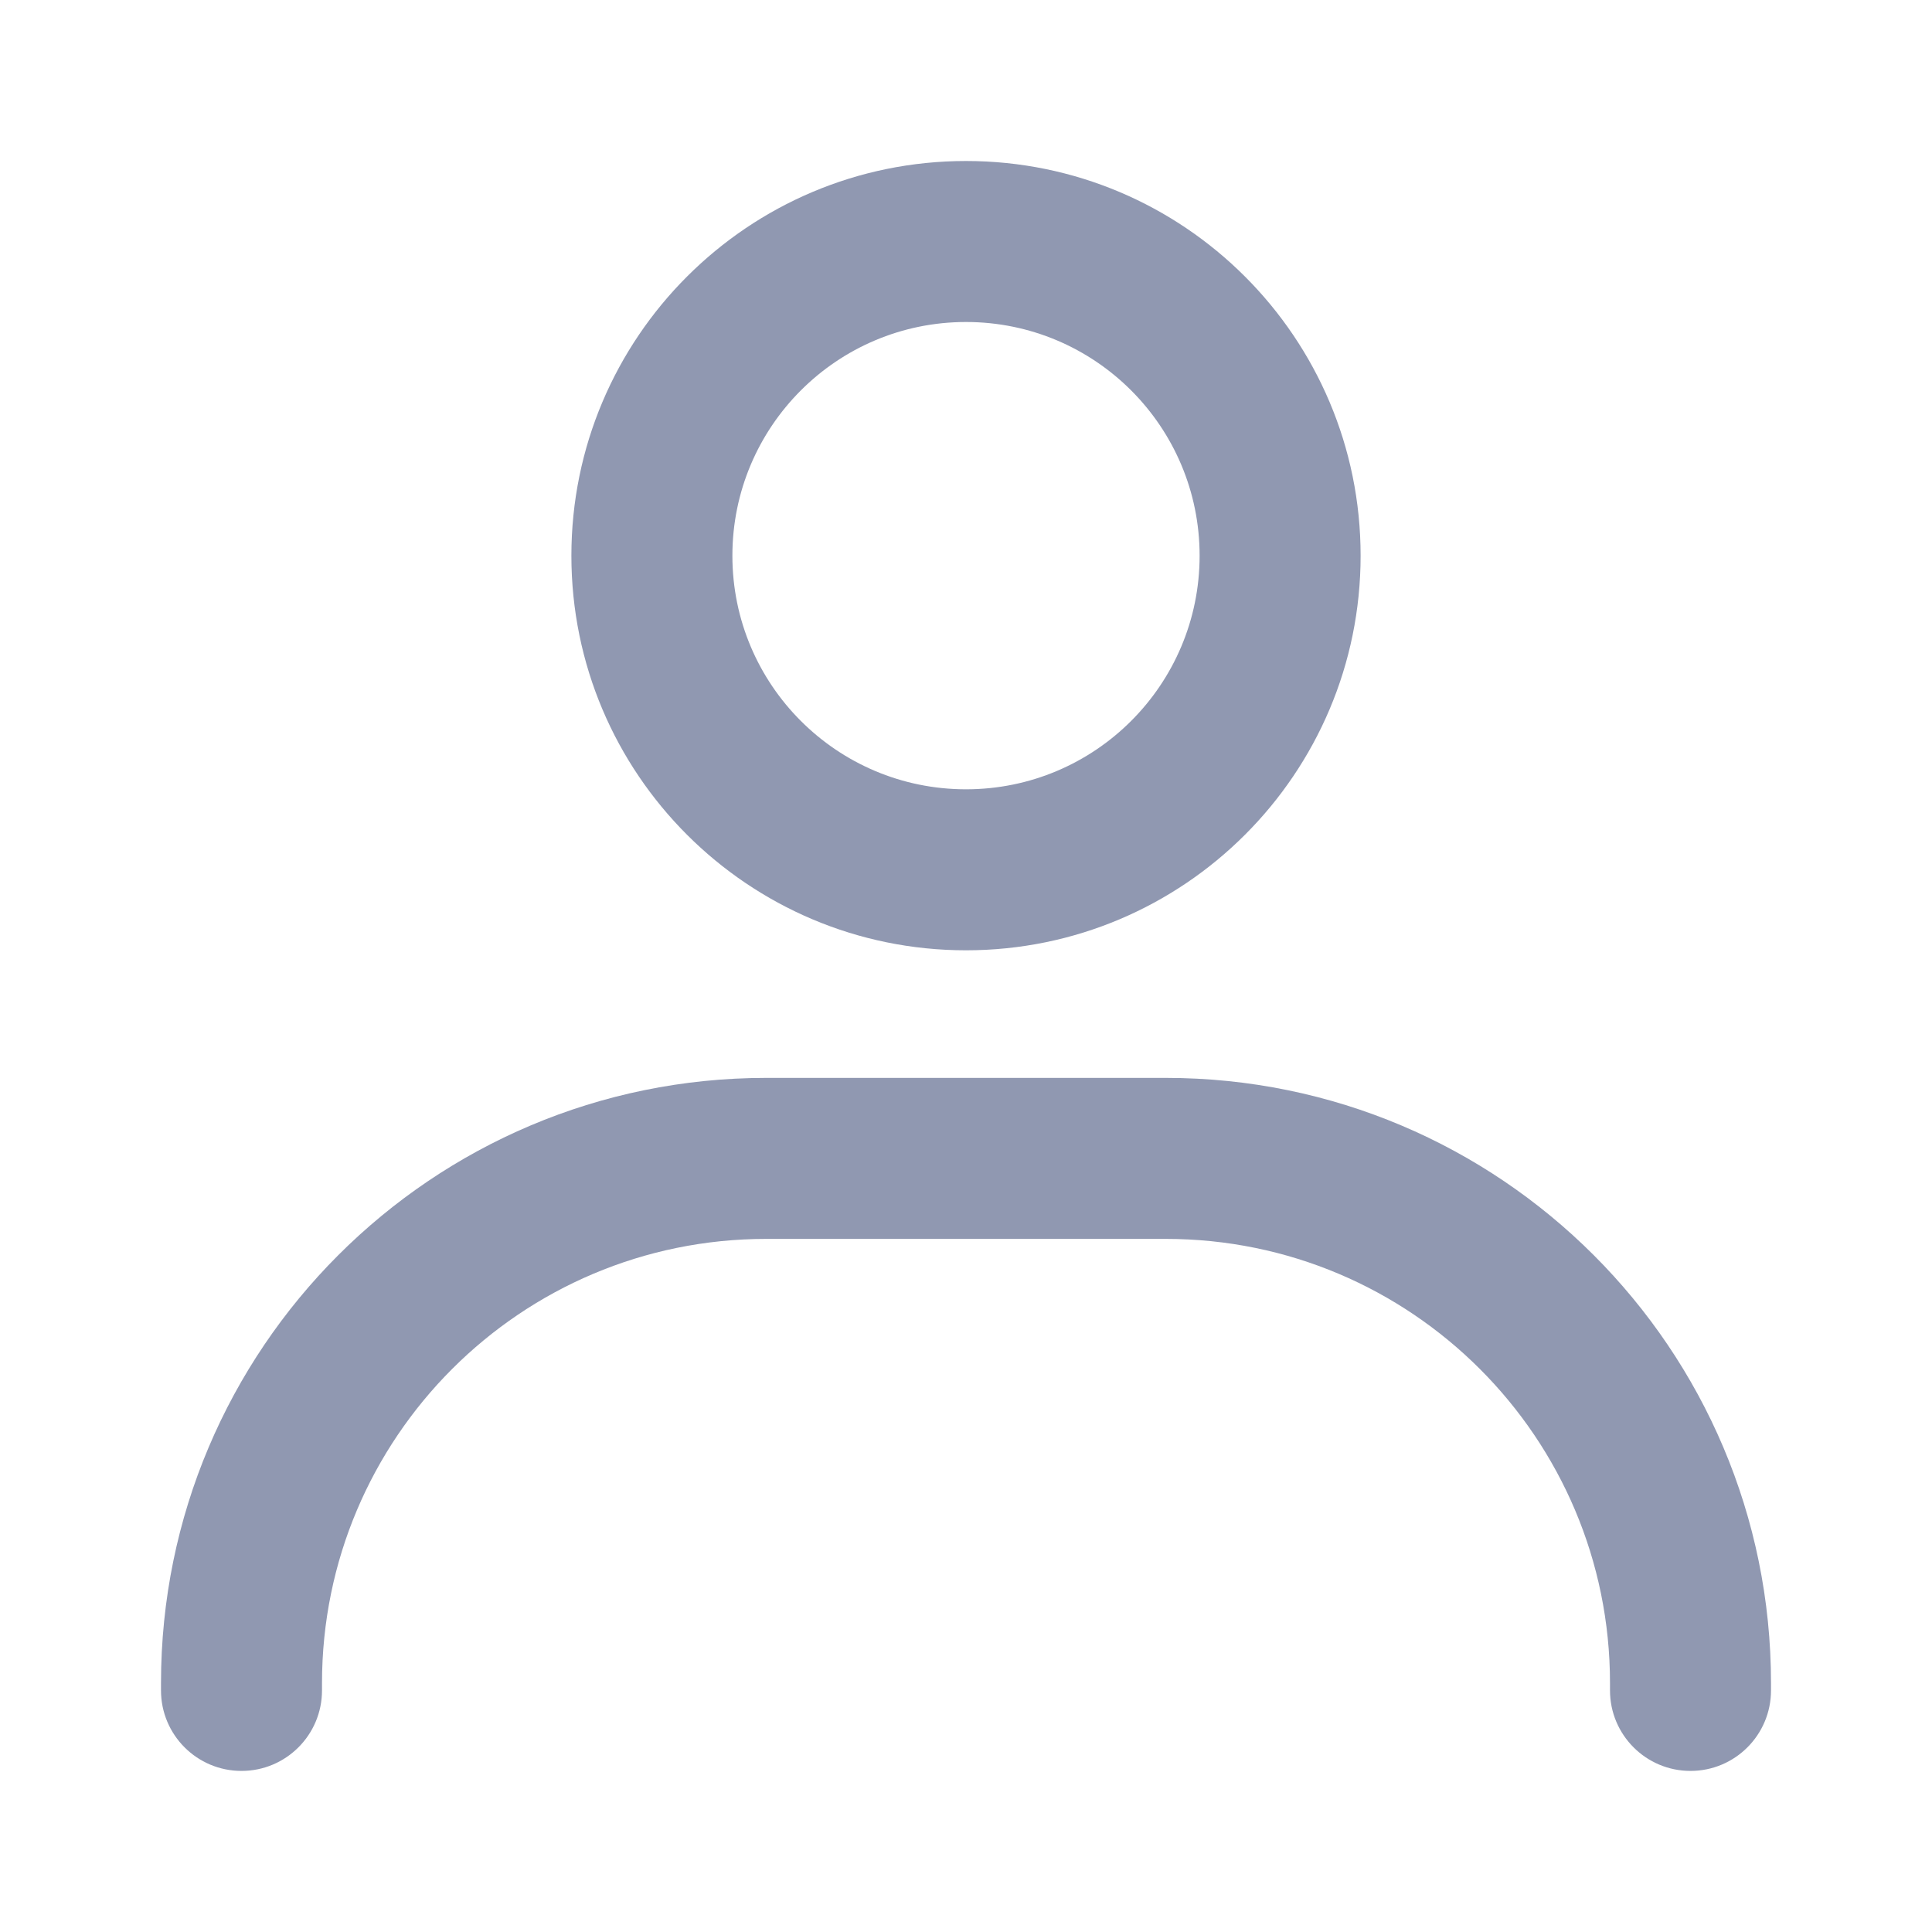
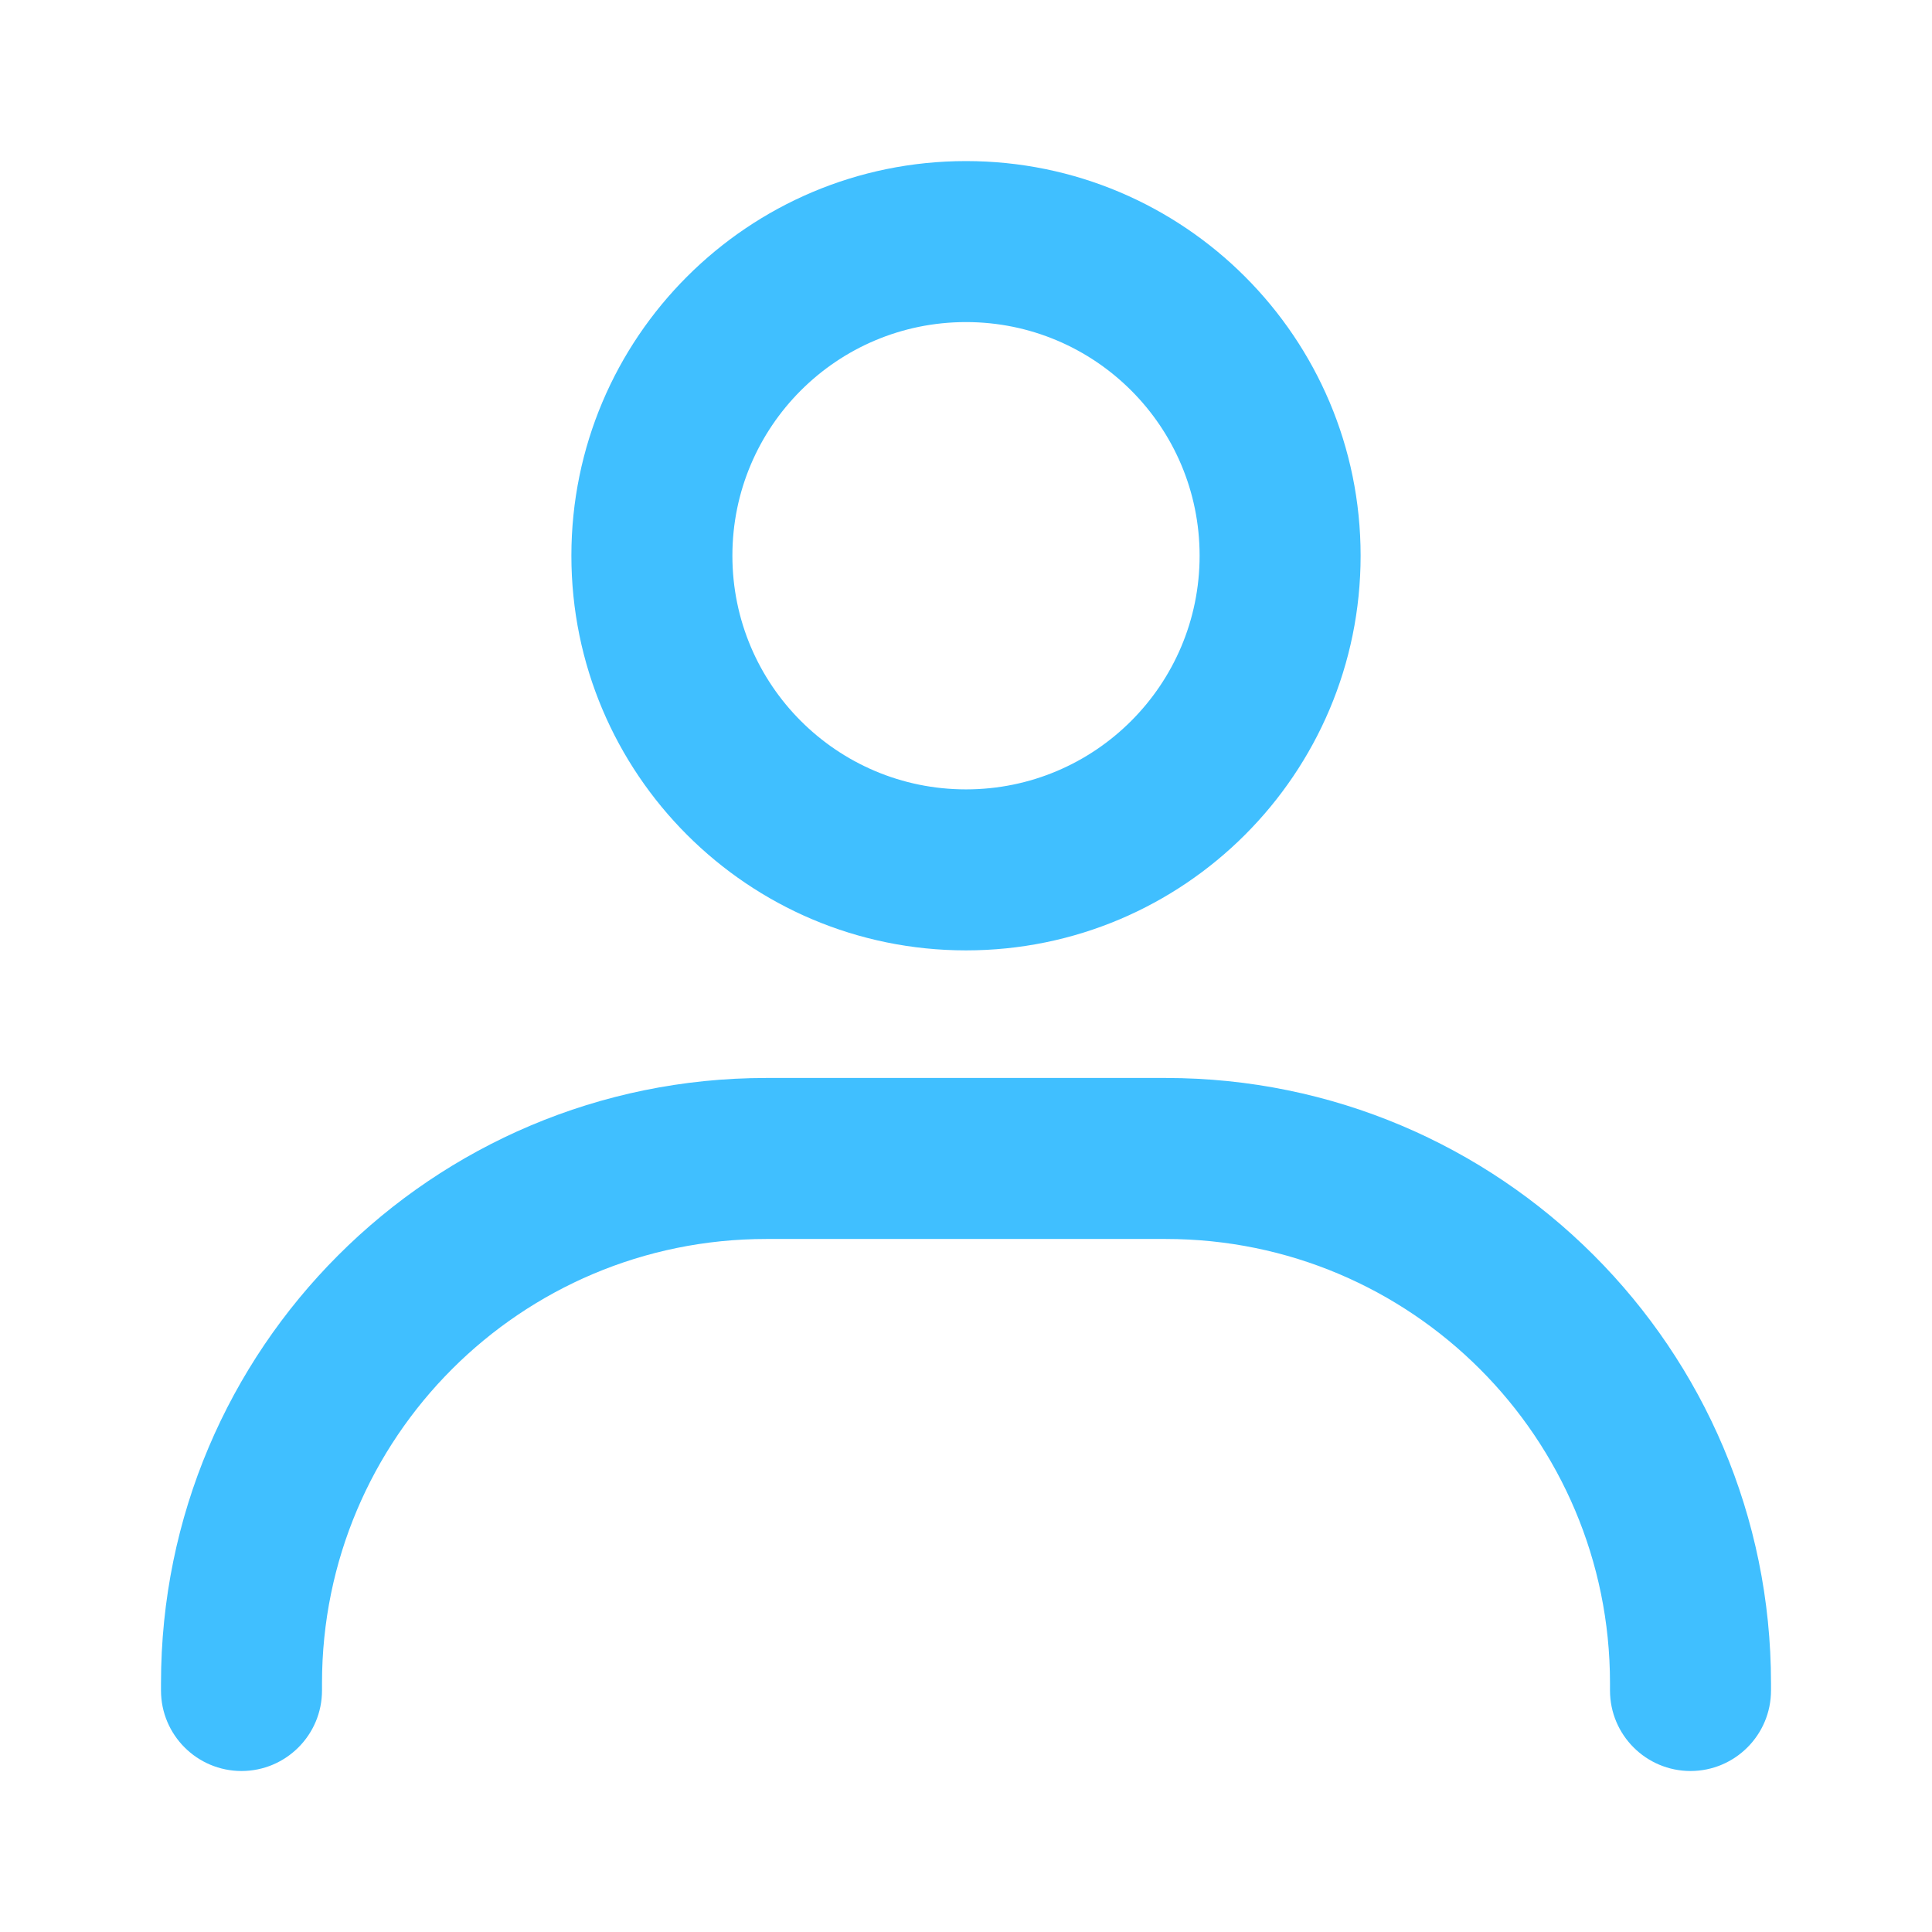
<svg xmlns="http://www.w3.org/2000/svg" width="24" height="24" viewBox="0 0 24 24" fill="none">
-   <g id="system icon/24px/User">
-     <g id="Group">
-       <path id="Vector (Stroke)" fill-rule="evenodd" clip-rule="evenodd" d="M12 4C10.397 4 9.098 5.3 9.098 6.903C9.098 8.506 10.397 9.805 12 9.805C13.603 9.805 14.902 8.506 14.902 6.903C14.902 5.3 13.603 4 12 4ZM7.098 6.903C7.098 4.195 9.293 2 12 2C14.707 2 16.902 4.195 16.902 6.903C16.902 9.61 14.707 11.805 12 11.805C9.293 11.805 7.098 9.61 7.098 6.903Z" fill="#9098B1" />
-       <path id="Vector (Stroke)_2" fill-rule="evenodd" clip-rule="evenodd" d="M9.518 15.39C6.47 15.39 4 17.861 4 20.908V20.999C4 21.552 3.552 21.999 3 21.999C2.448 21.999 2 21.552 2 20.999V20.908C2 16.756 5.366 13.39 9.518 13.39H14.482C18.634 13.39 22 16.756 22 20.908V20.999C22 21.552 21.552 21.999 21 21.999C20.448 21.999 20 21.552 20 20.999V20.908C20 17.861 17.53 15.39 14.482 15.39H9.518Z" fill="#9098B1" />
-     </g>
-   </g>
+   <path fill-rule="evenodd" clip-rule="evenodd" d="M12 4.001C10.397 4.001 9.098 5.3 9.098 6.903C9.098 8.506 10.397 9.806 12 9.806C13.603 9.806 14.902 8.506 14.902 6.903C14.902 5.3 13.603 4.001 12 4.001ZM7.098 6.903C7.098 4.196 9.293 2.001 12 2.001C14.707 2.001 16.902 4.196 16.902 6.903C16.902 9.611 14.707 11.806 12 11.806C9.293 11.806 7.098 9.611 7.098 6.903Z" fill="#40BFFF" />
+   <path fill-rule="evenodd" clip-rule="evenodd" d="M9.518 15.391C6.47 15.391 4 17.861 4 20.909V21C4 21.552 3.552 22 3 22C2.448 22 2 21.552 2 21V20.909C2 16.756 5.366 13.391 9.518 13.391H14.482C18.634 13.391 22 16.756 22 20.909V21C22 21.552 21.552 22 21 22C20.448 22 20 21.552 20 21V20.909C20 17.861 17.53 15.391 14.482 15.391H9.518Z" fill="#40BFFF" />
</svg>
